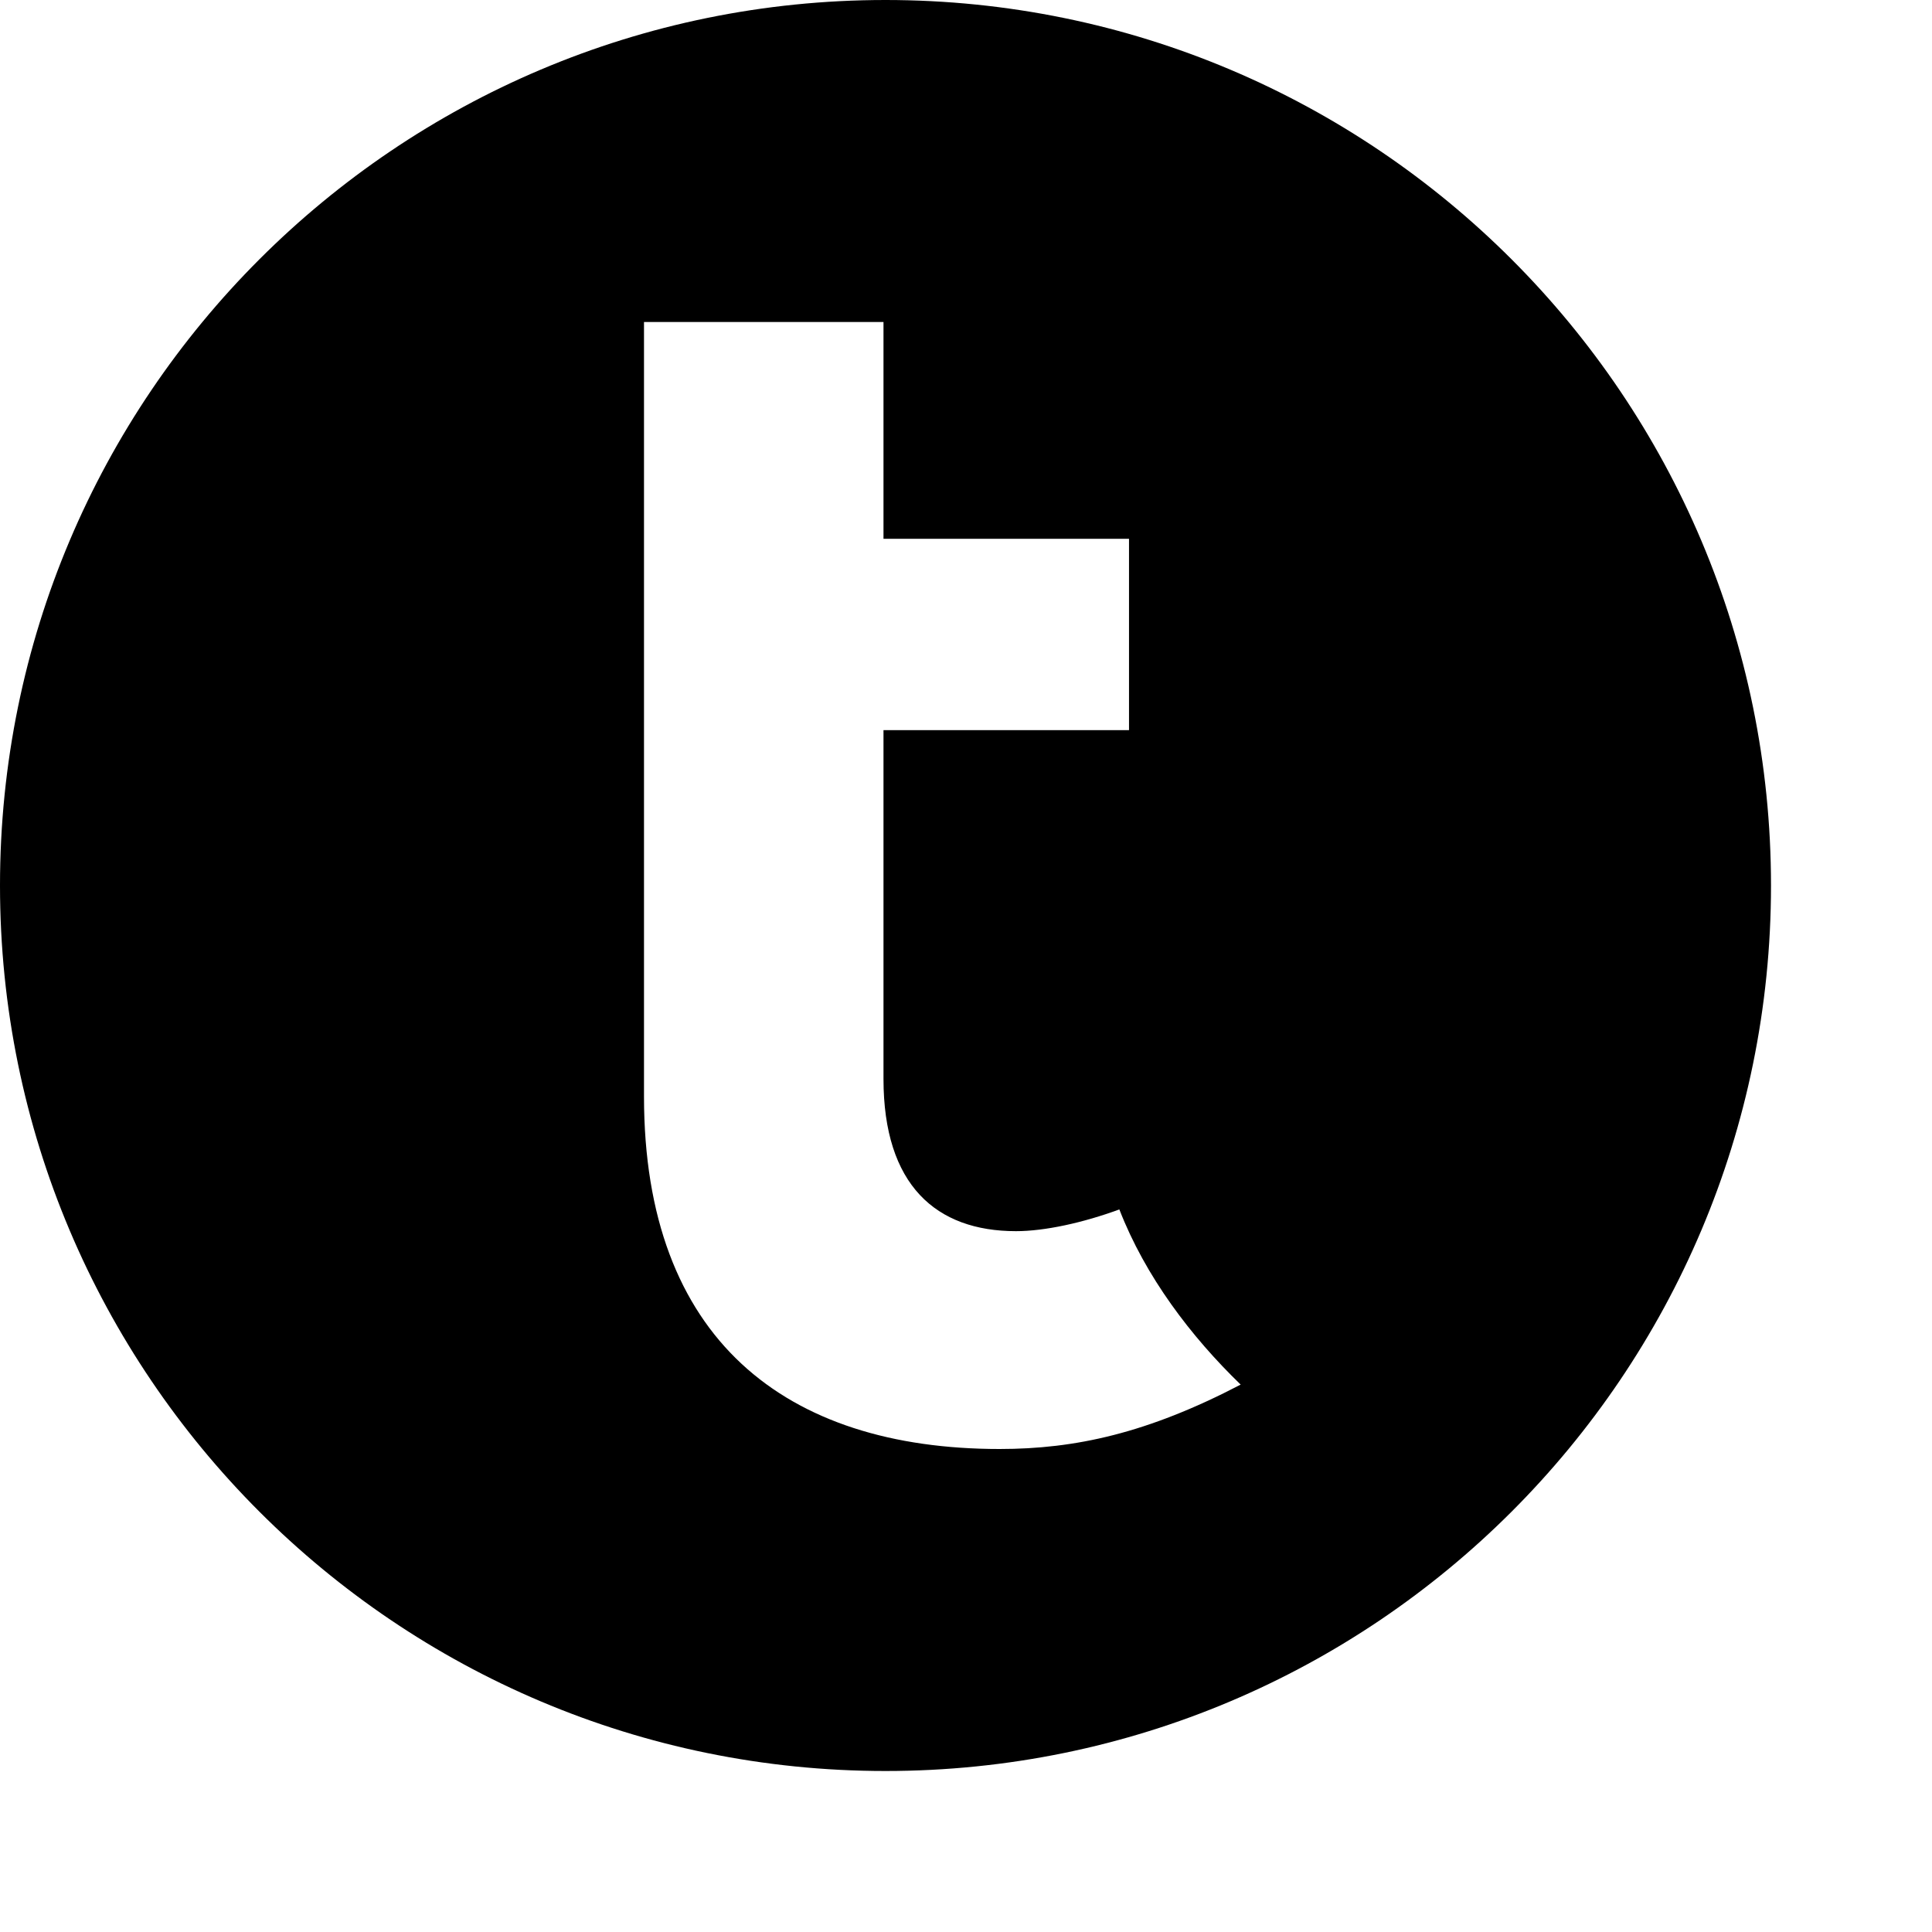
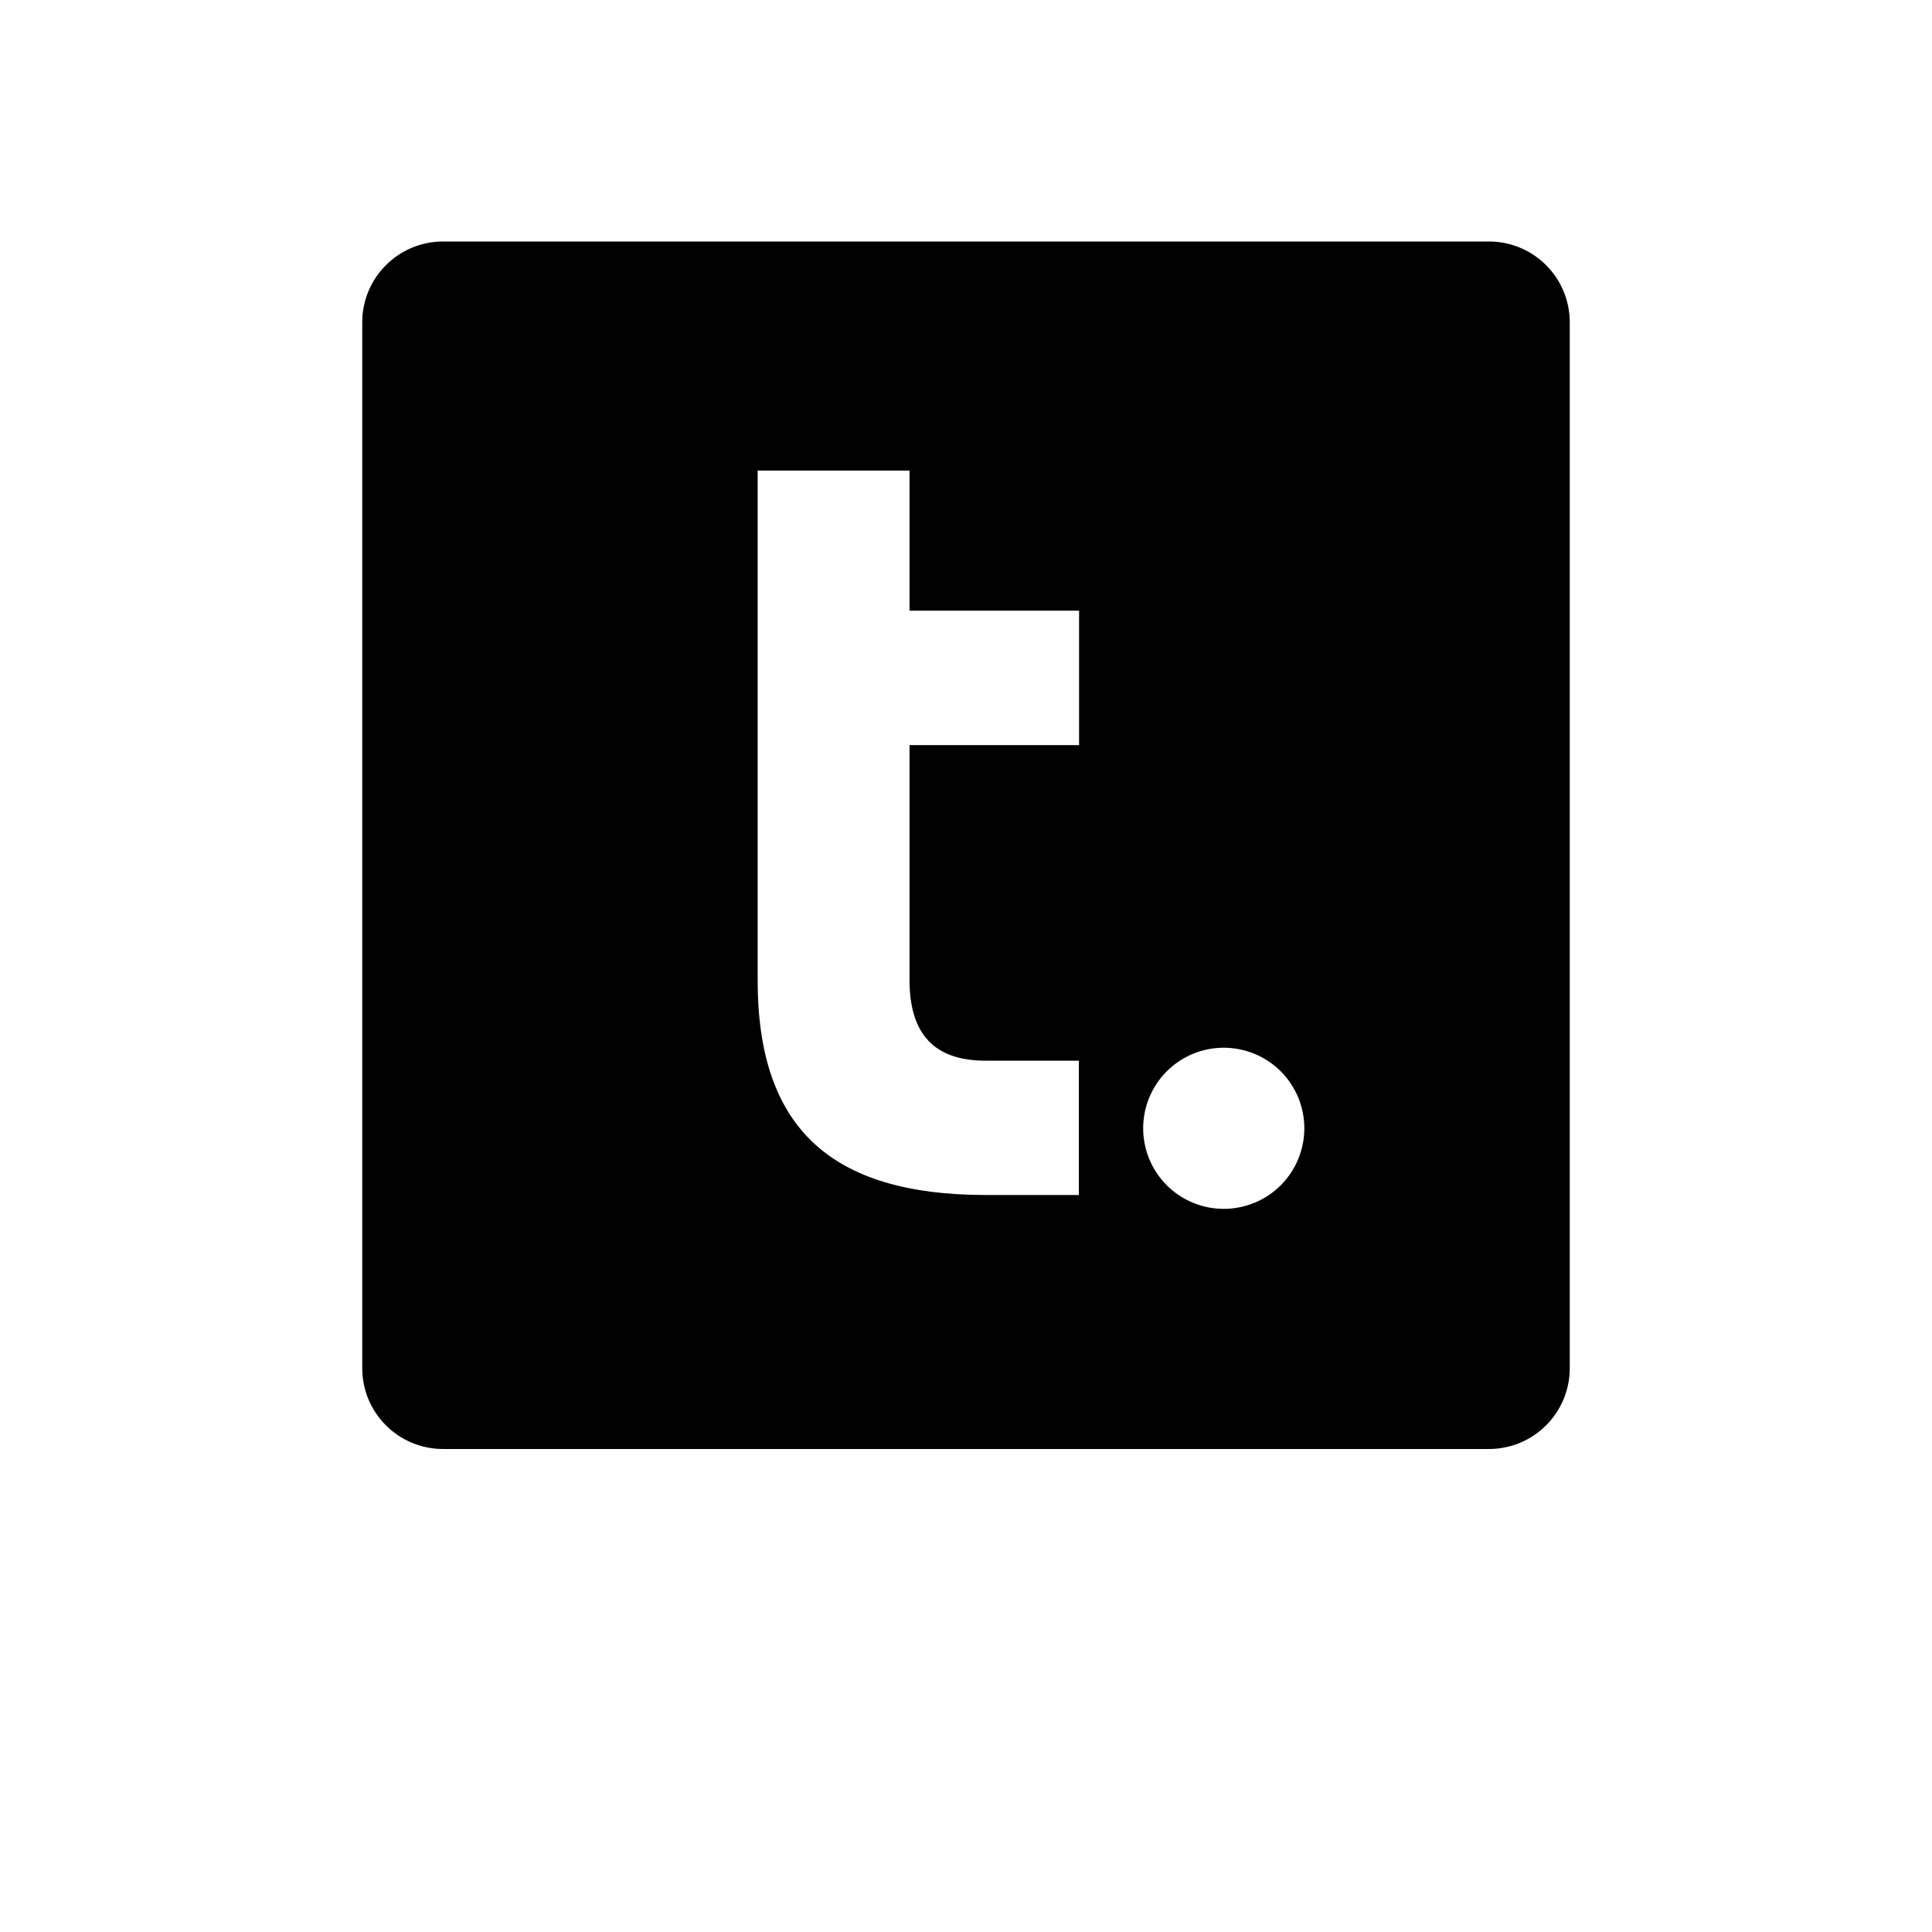
- <svg xmlns="http://www.w3.org/2000/svg" width="24" height="24">
-   <path d="M11 0c6.075 0 11 4.925 11 11s-4.925 11-11 11S0 17.075 0 11 4.925 0 11 0zm-.025 4H8v9.622C8 16.636 9.758 18 12.418 18c.94 0 1.836-.196 2.994-.8-.617-.597-1.183-1.341-1.507-2.176-.452.166-.927.27-1.284.27-.992 0-1.646-.572-1.646-1.892V9.07h3.05V6.693h-3.05V4z" />
+ <svg xmlns="http://www.w3.org/2000/svg" width="64" height="64" viewBox="0 0 64 64">
+   <path fill-rule="evenodd" clip-rule="evenodd" d="M14.677 8H49.323C50.802 8 52 9.198 52 10.677V45.323C52 46.802 50.802 48 49.323 48H14.677C13.198 48 12 46.802 12 45.323V10.677C12 9.198 13.198 8 14.677 8ZM25.098 15.588V32.467C25.098 37.337 27.491 39.581 32.645 39.586H35.739V35.136H32.645C31.174 35.136 30.129 34.479 30.129 32.467V24.683H35.746V20.229H30.129V15.588H25.098ZM38.651 35.488C38.15 35.989 37.869 36.668 37.869 37.376C37.869 38.084 38.15 38.763 38.651 39.264C39.151 39.764 39.83 40.045 40.538 40.045C41.246 40.045 41.925 39.764 42.426 39.264C42.926 38.763 43.208 38.084 43.208 37.376C43.208 36.668 42.926 35.989 42.426 35.488C41.925 34.988 41.246 34.707 40.538 34.707C39.83 34.707 39.151 34.988 38.651 35.488Z" />
</svg>
